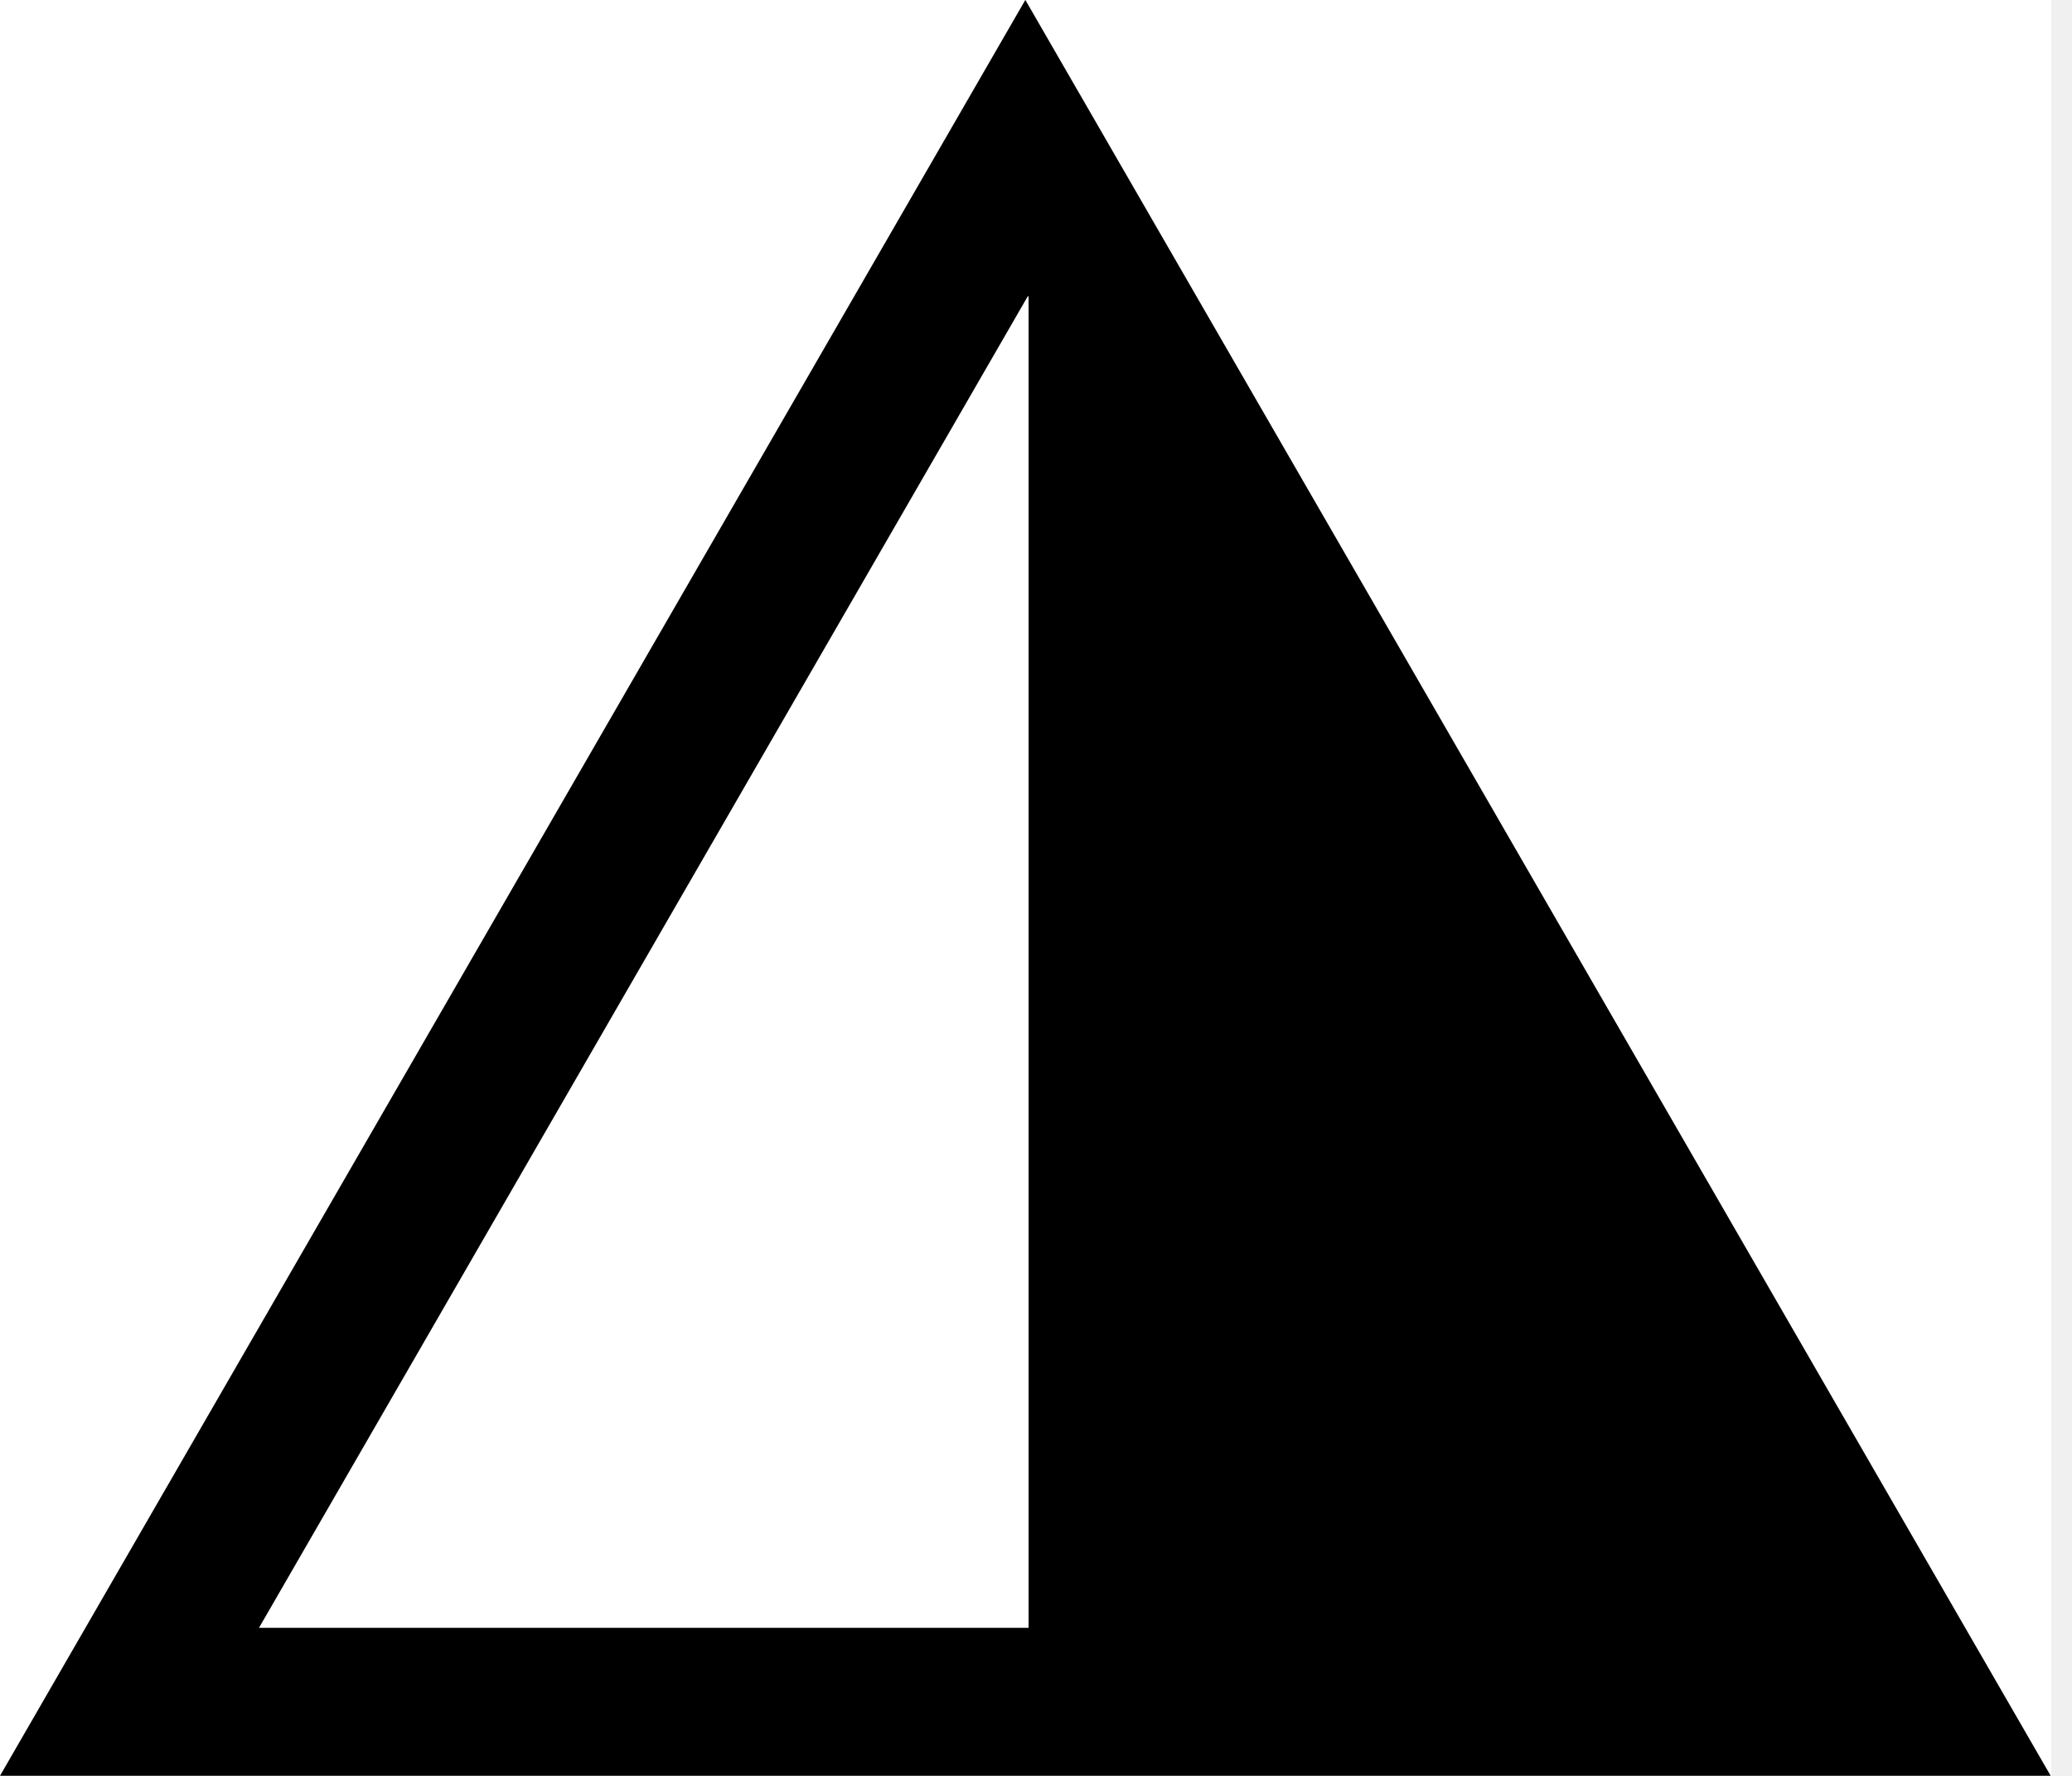
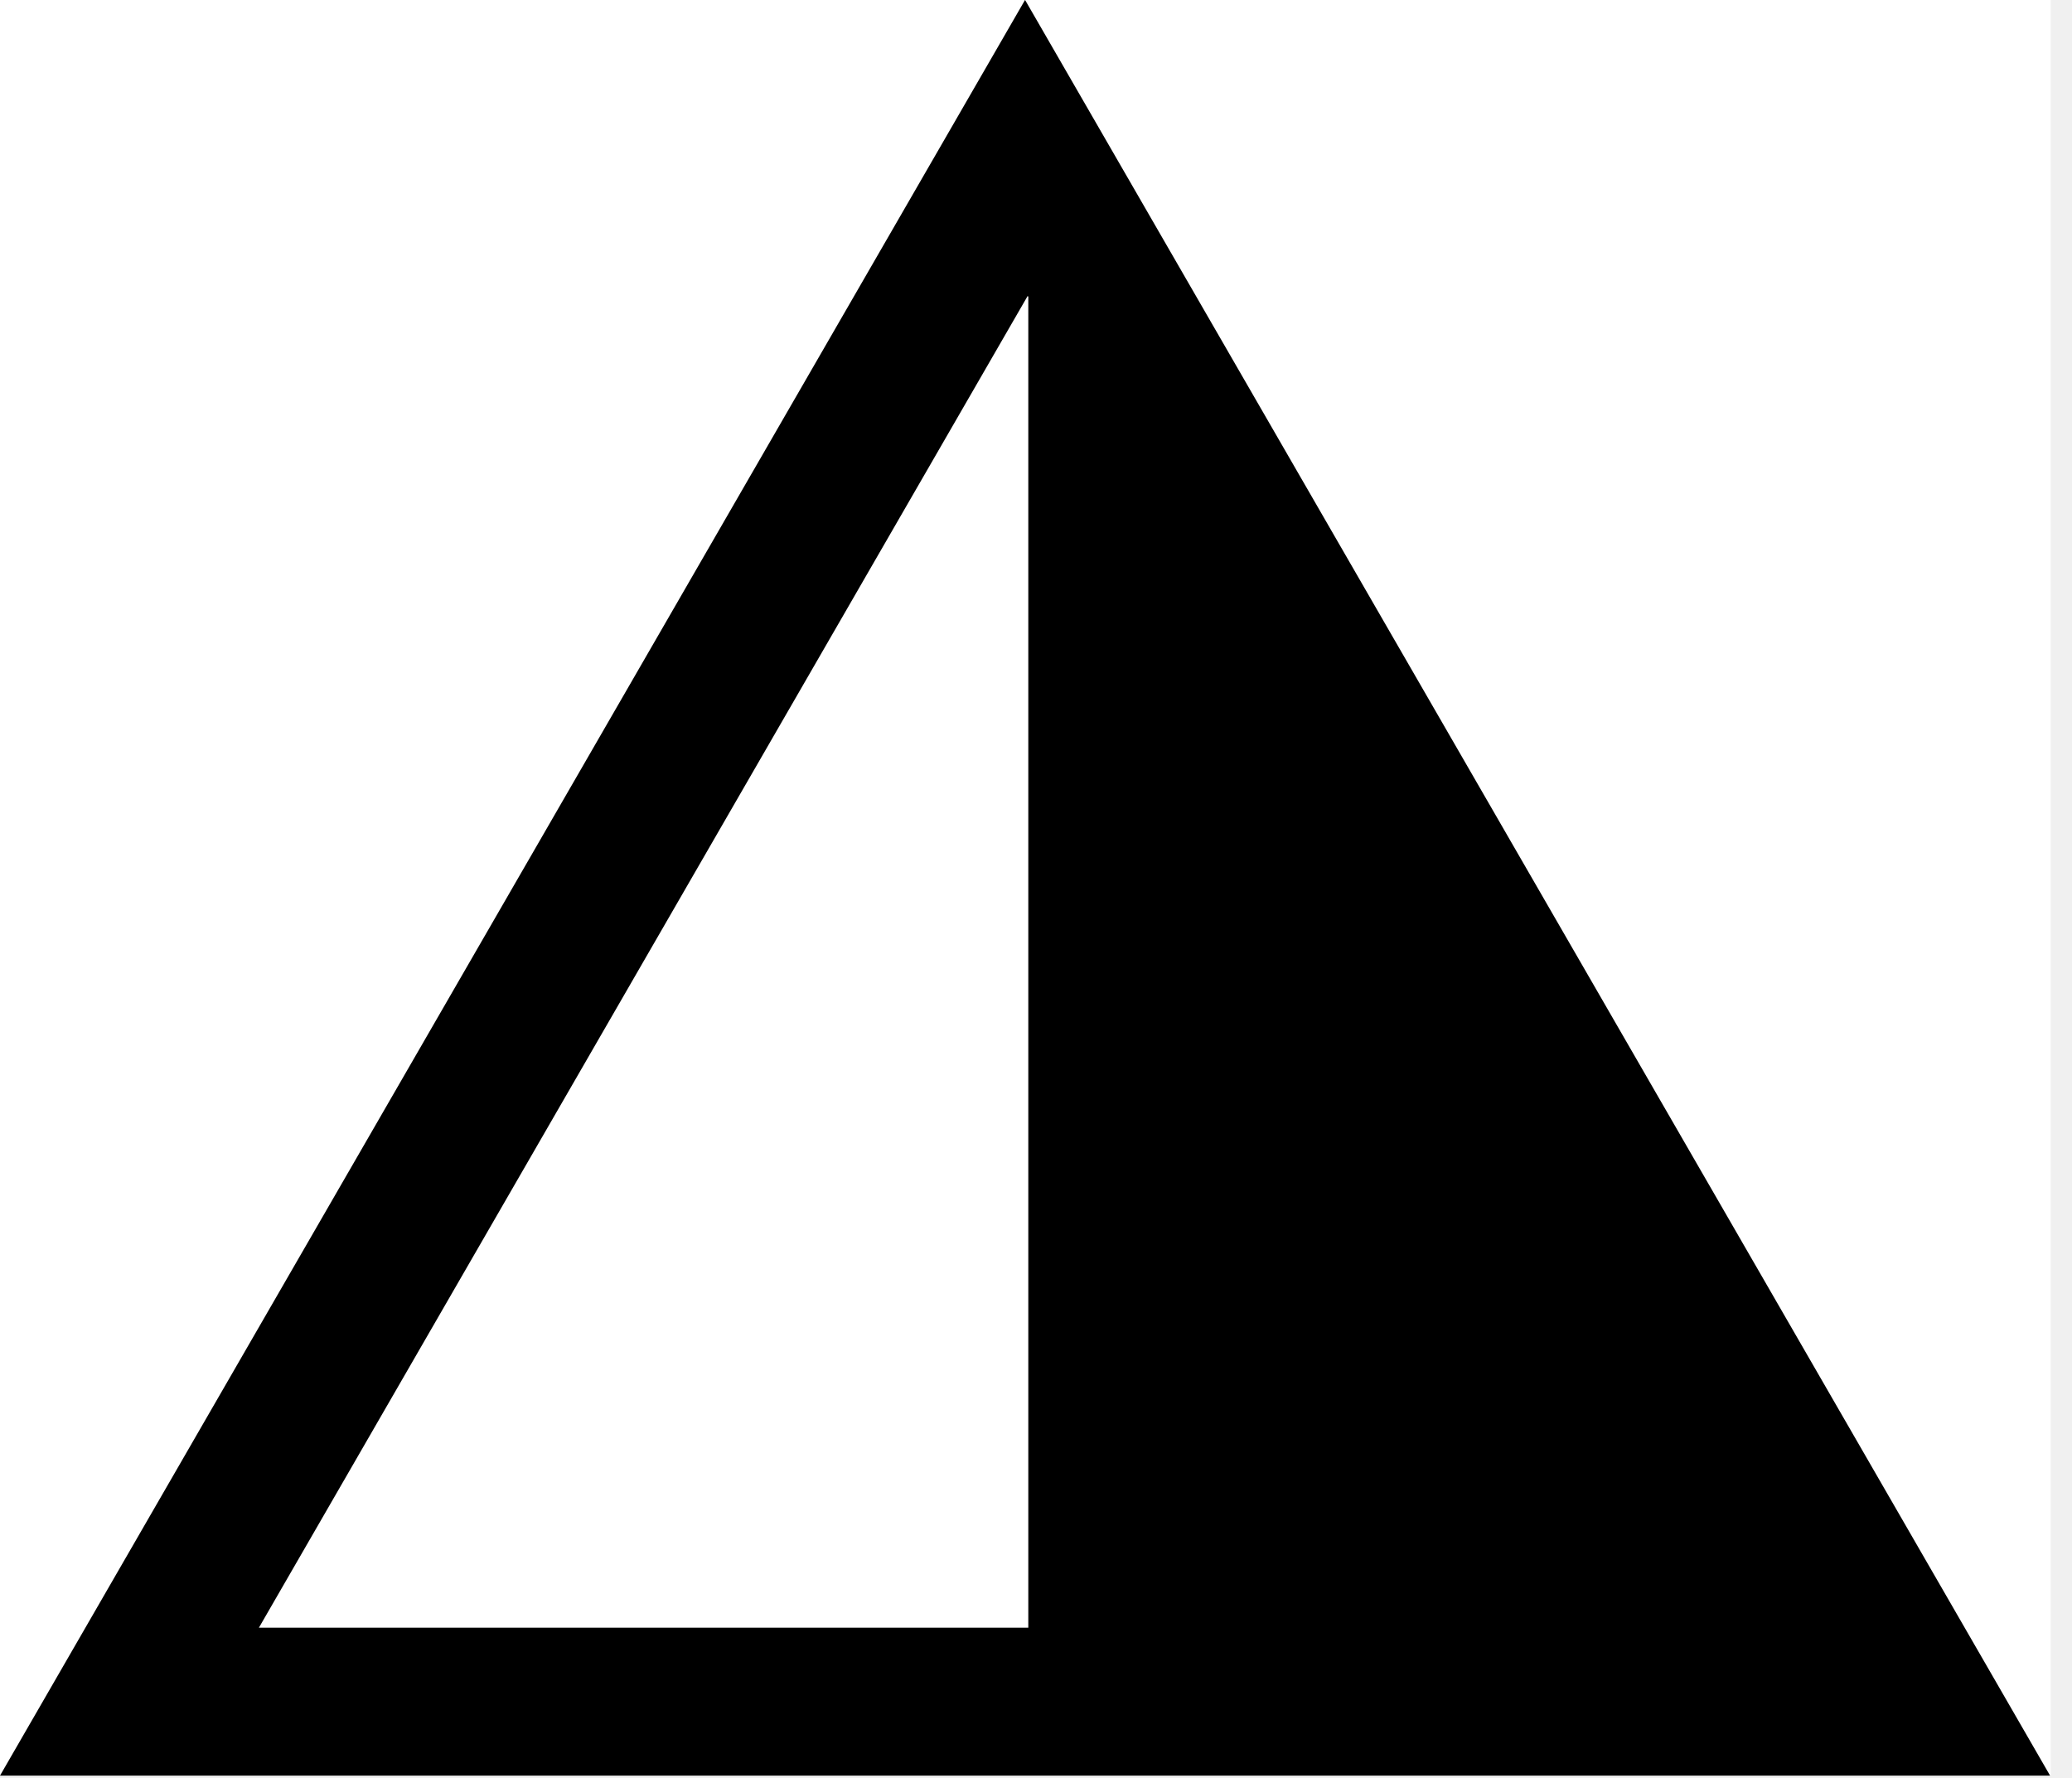
- <svg xmlns="http://www.w3.org/2000/svg" xmlns:xlink="http://www.w3.org/1999/xlink" width="1166.67" height="1000" viewBox="0 0 1166.67 1000" version="1.1">
+ <svg xmlns="http://www.w3.org/2000/svg" xmlns:xlink="http://www.w3.org/1999/xlink" width="1167" height="1001" viewBox="0 0 1167 1001" version="1.1">
  <g id="Canvas" transform="matrix(83.3333 0 0 83.3333 -4500 -14166.7)">
-     <g id="u25ED-UP-POINTING TRIANGLE WITH LEFT HALF BLACK" style="mix-blend-mode:normal;">
+     <g id="u25ED-UP-POINTING TRIANGLE WITH LEFT HALF BLACK">
      <path d="M 54 170L 67.86 170L 67.86 182L 54 182L 54 170Z" fill="#FFFFFF" />
-       <g id="Subtract" style="mix-blend-mode:normal;">
-         <use xlink:href="#path0_fill" transform="translate(54 170)" style="mix-blend-mode:normal;" />
+       <g id="Subtract">
+         <use xlink:href="#path0_fill" transform="translate(54 170)" />
      </g>
    </g>
  </g>
  <defs>
    <path id="path0_fill" fill-rule="evenodd" d="M 13.856 12L 6.928 0L 0 12L 13.856 12ZM 6.946 2L 6.95 2.007L 6.95 11L 1.75 11L 6.946 2Z" />
  </defs>
</svg>
